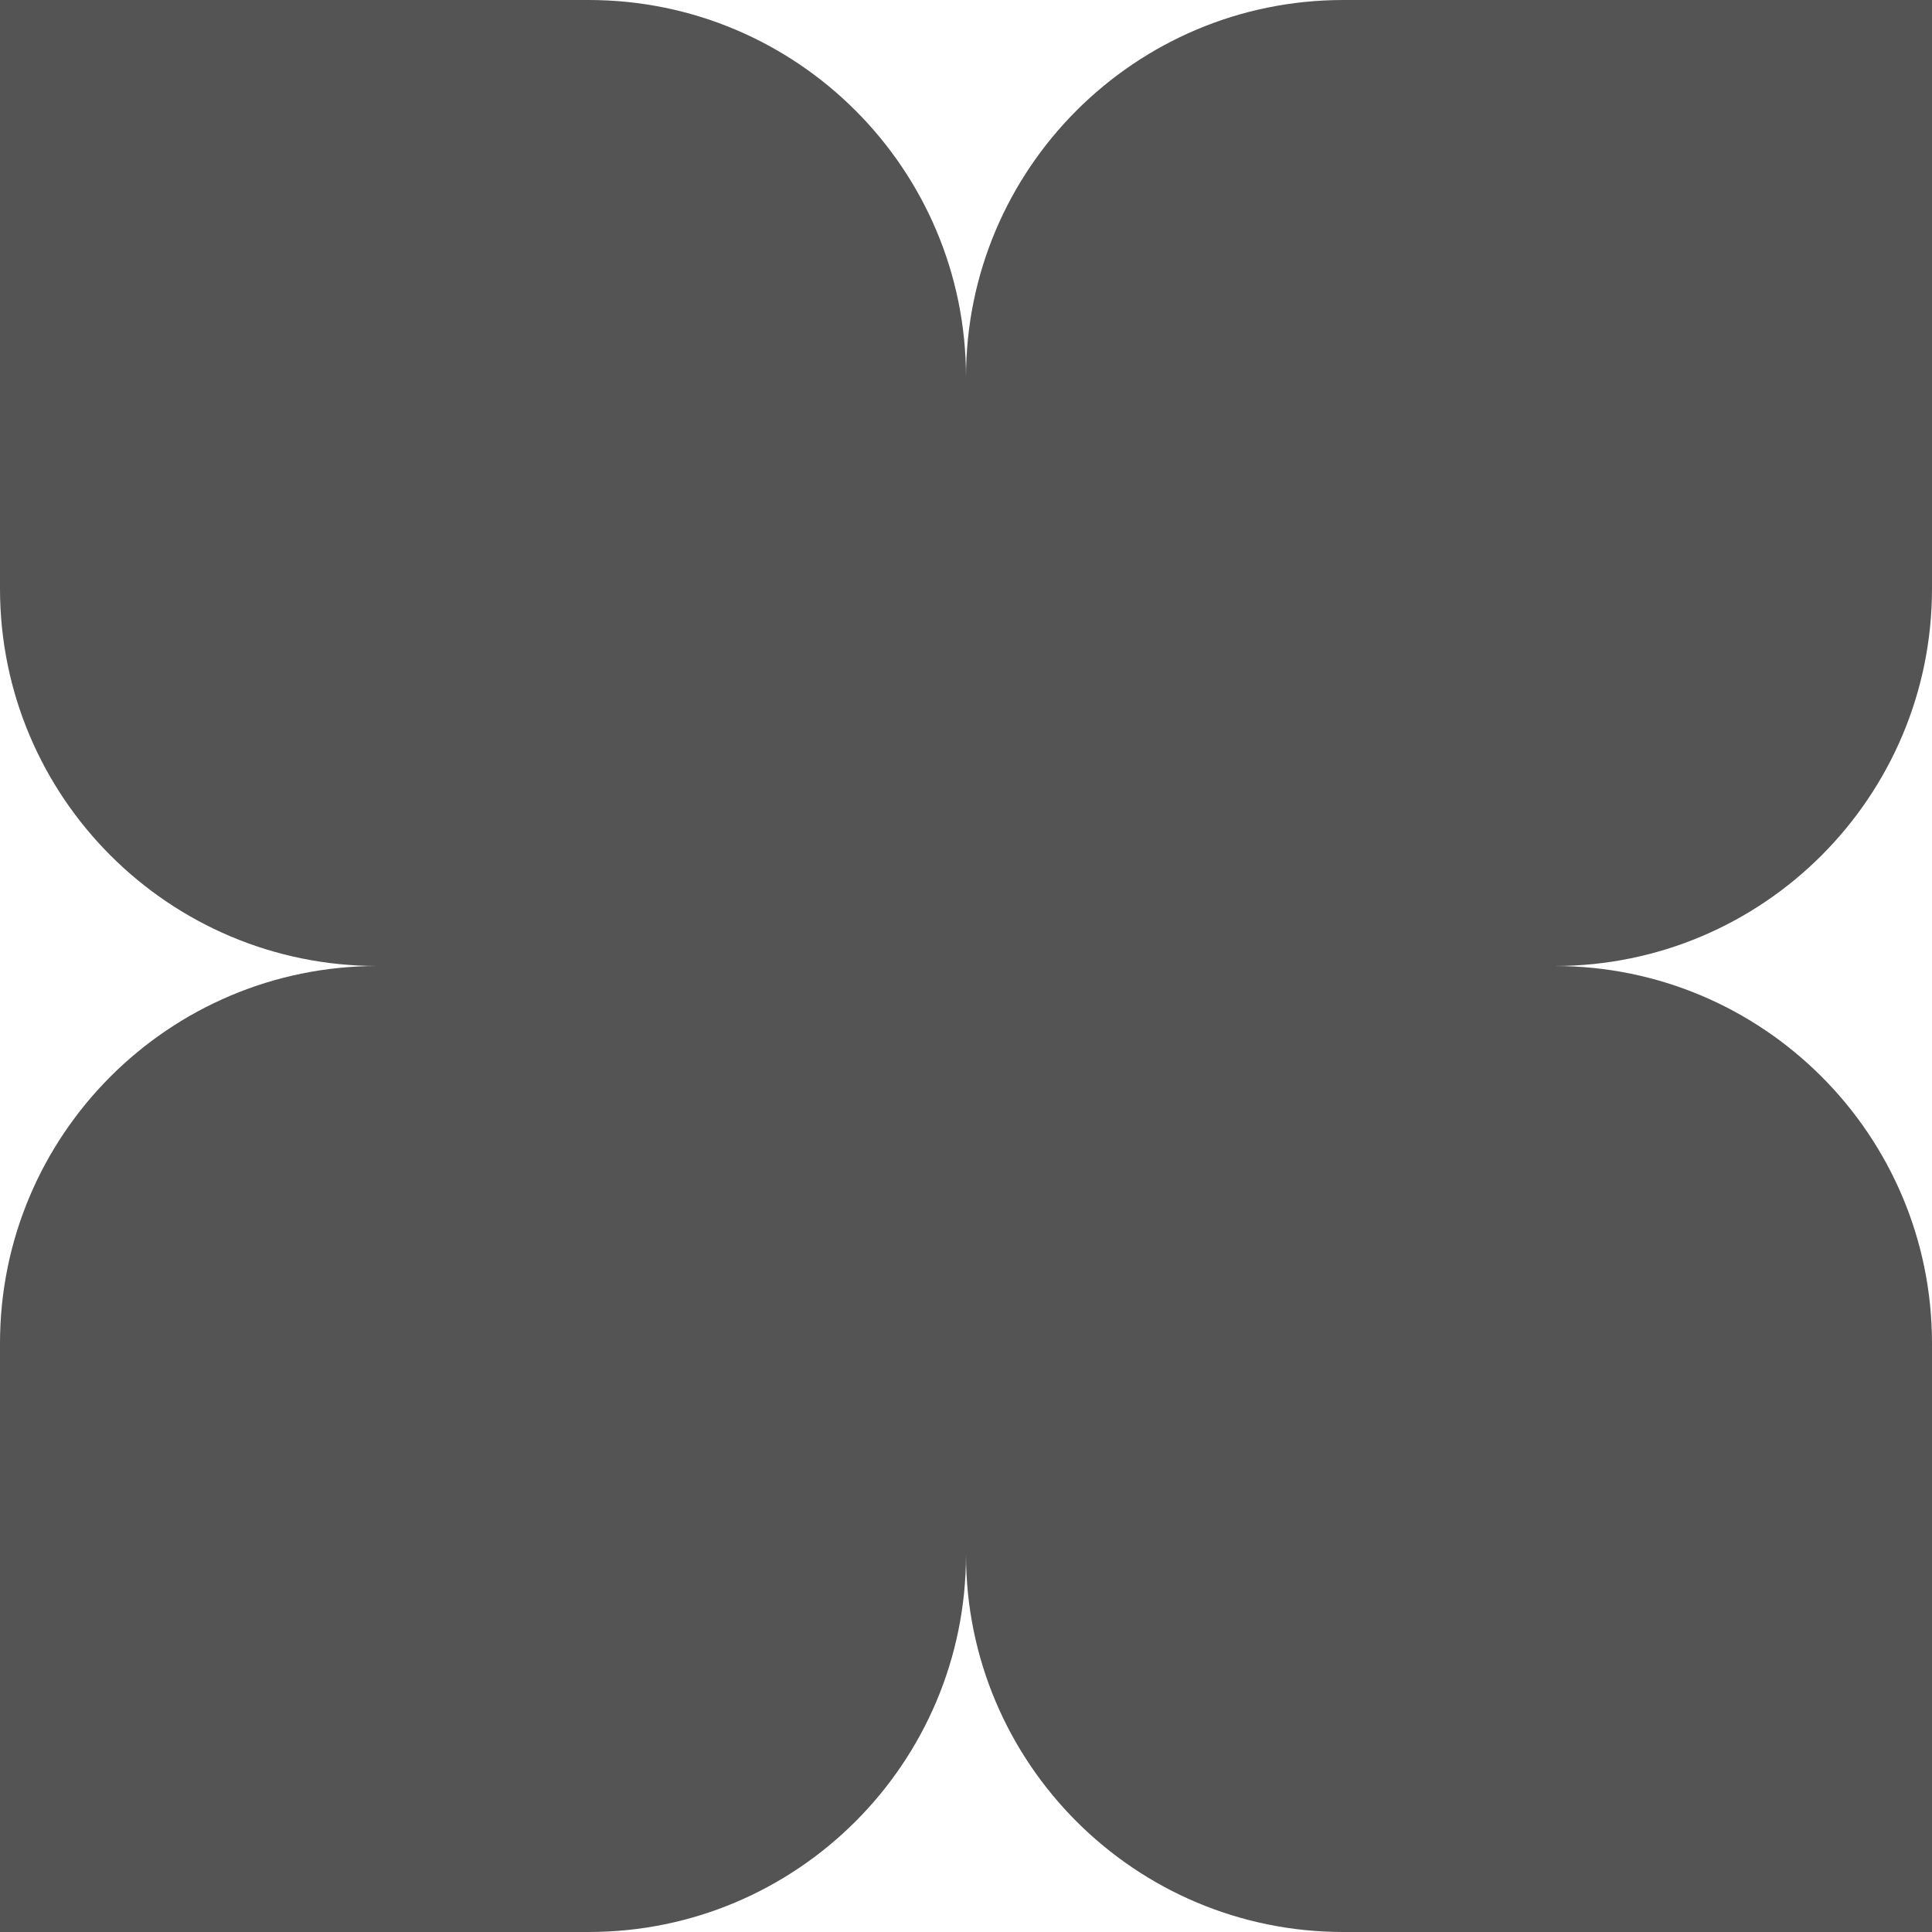
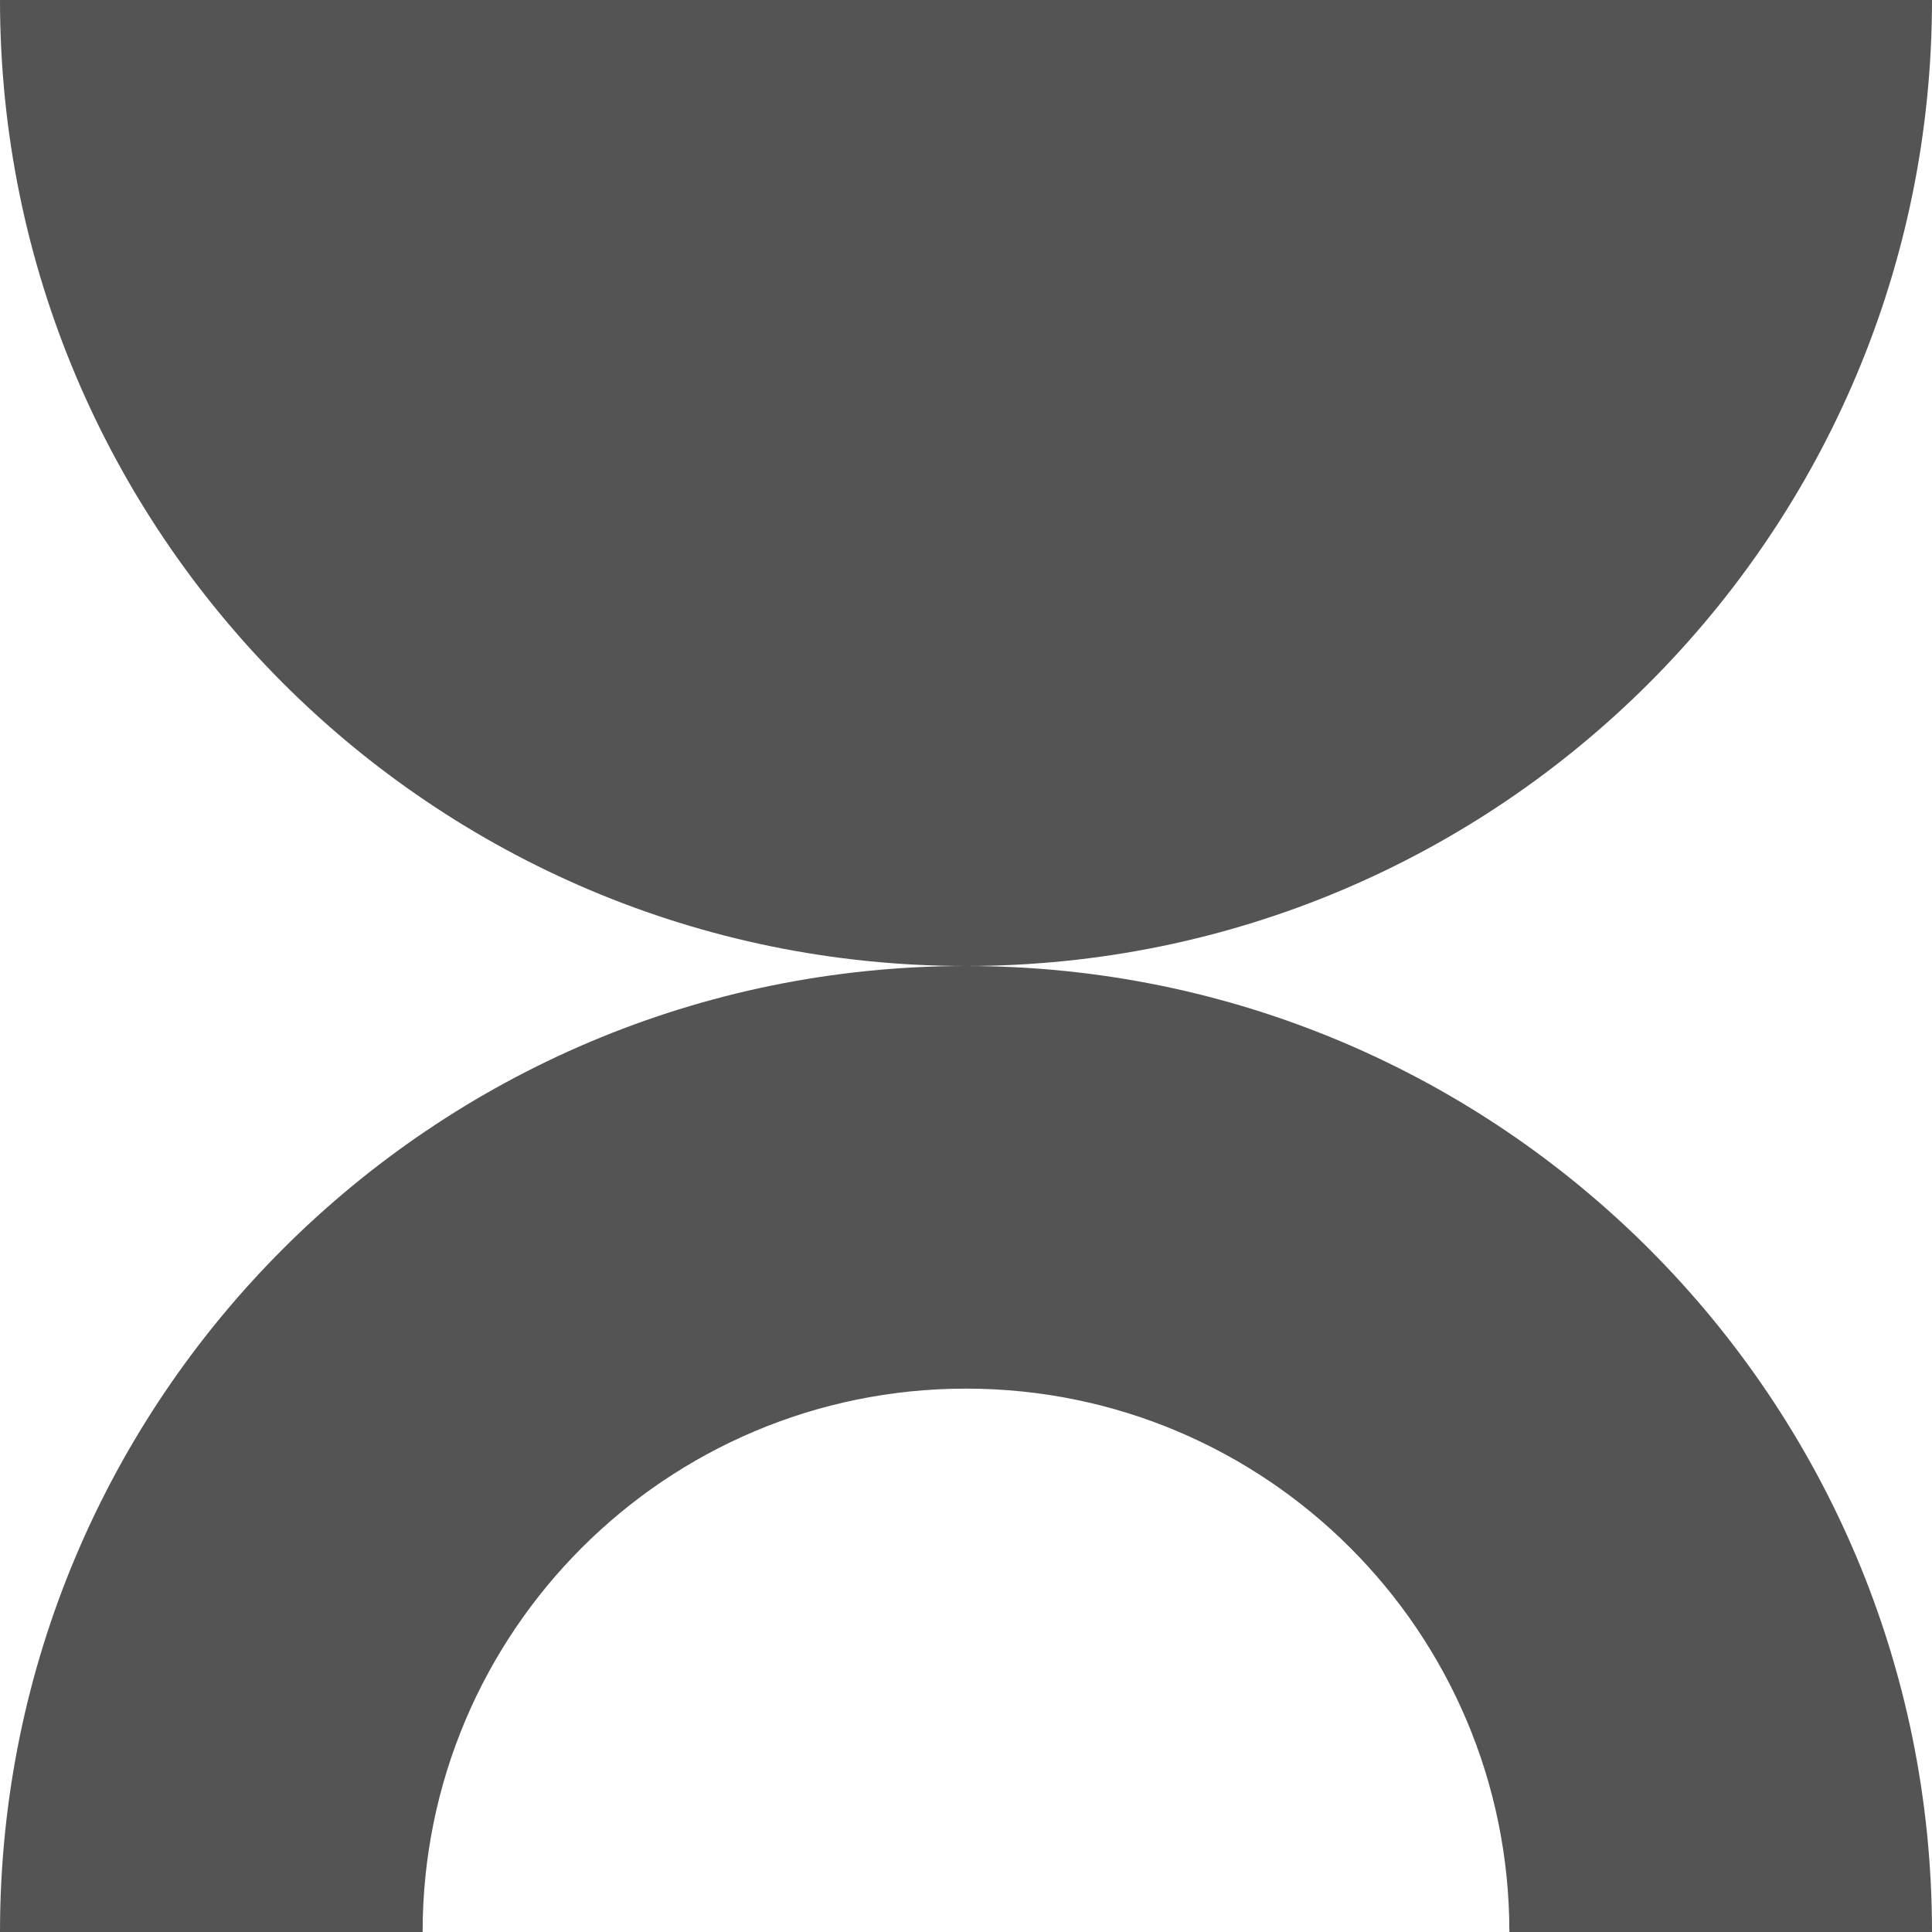
<svg xmlns="http://www.w3.org/2000/svg" width="256" height="256" fill="none">
-   <path d="M 78 0 C 105.614 0 128 22.386 128 50 C 128 22.386 150.386 0 178 0 L 256 0 L 256 78 C 256 105.614 233.614 128 206 128 C 233.614 128 256 150.386 256 178 L 256 256 L 178 256 C 150.386 256 128 233.614 128 206 C 128 233.614 105.614 256 78 256 L 0 256 L 0 178 C 0 150.386 22.386 128 50 128 C 22.386 128 0 105.614 0 78 L 0 0 Z" fill="rgb(84, 84, 84)" />
+   <path d="M 128 128 C 198.692 128 256 185.308 256 256 L 200 256 C 200 216.235 167.765 184 128 184 C 88.236 184 56 216.235 56 256 L 0 256 C 0 185.308 57.308 128 128 128 Z M 256 0 C 256 70.692 198.692 128 128 128 C 57.308 128 0 70.692 0 0 Z" fill="rgb(84, 84, 84)" />
</svg>
